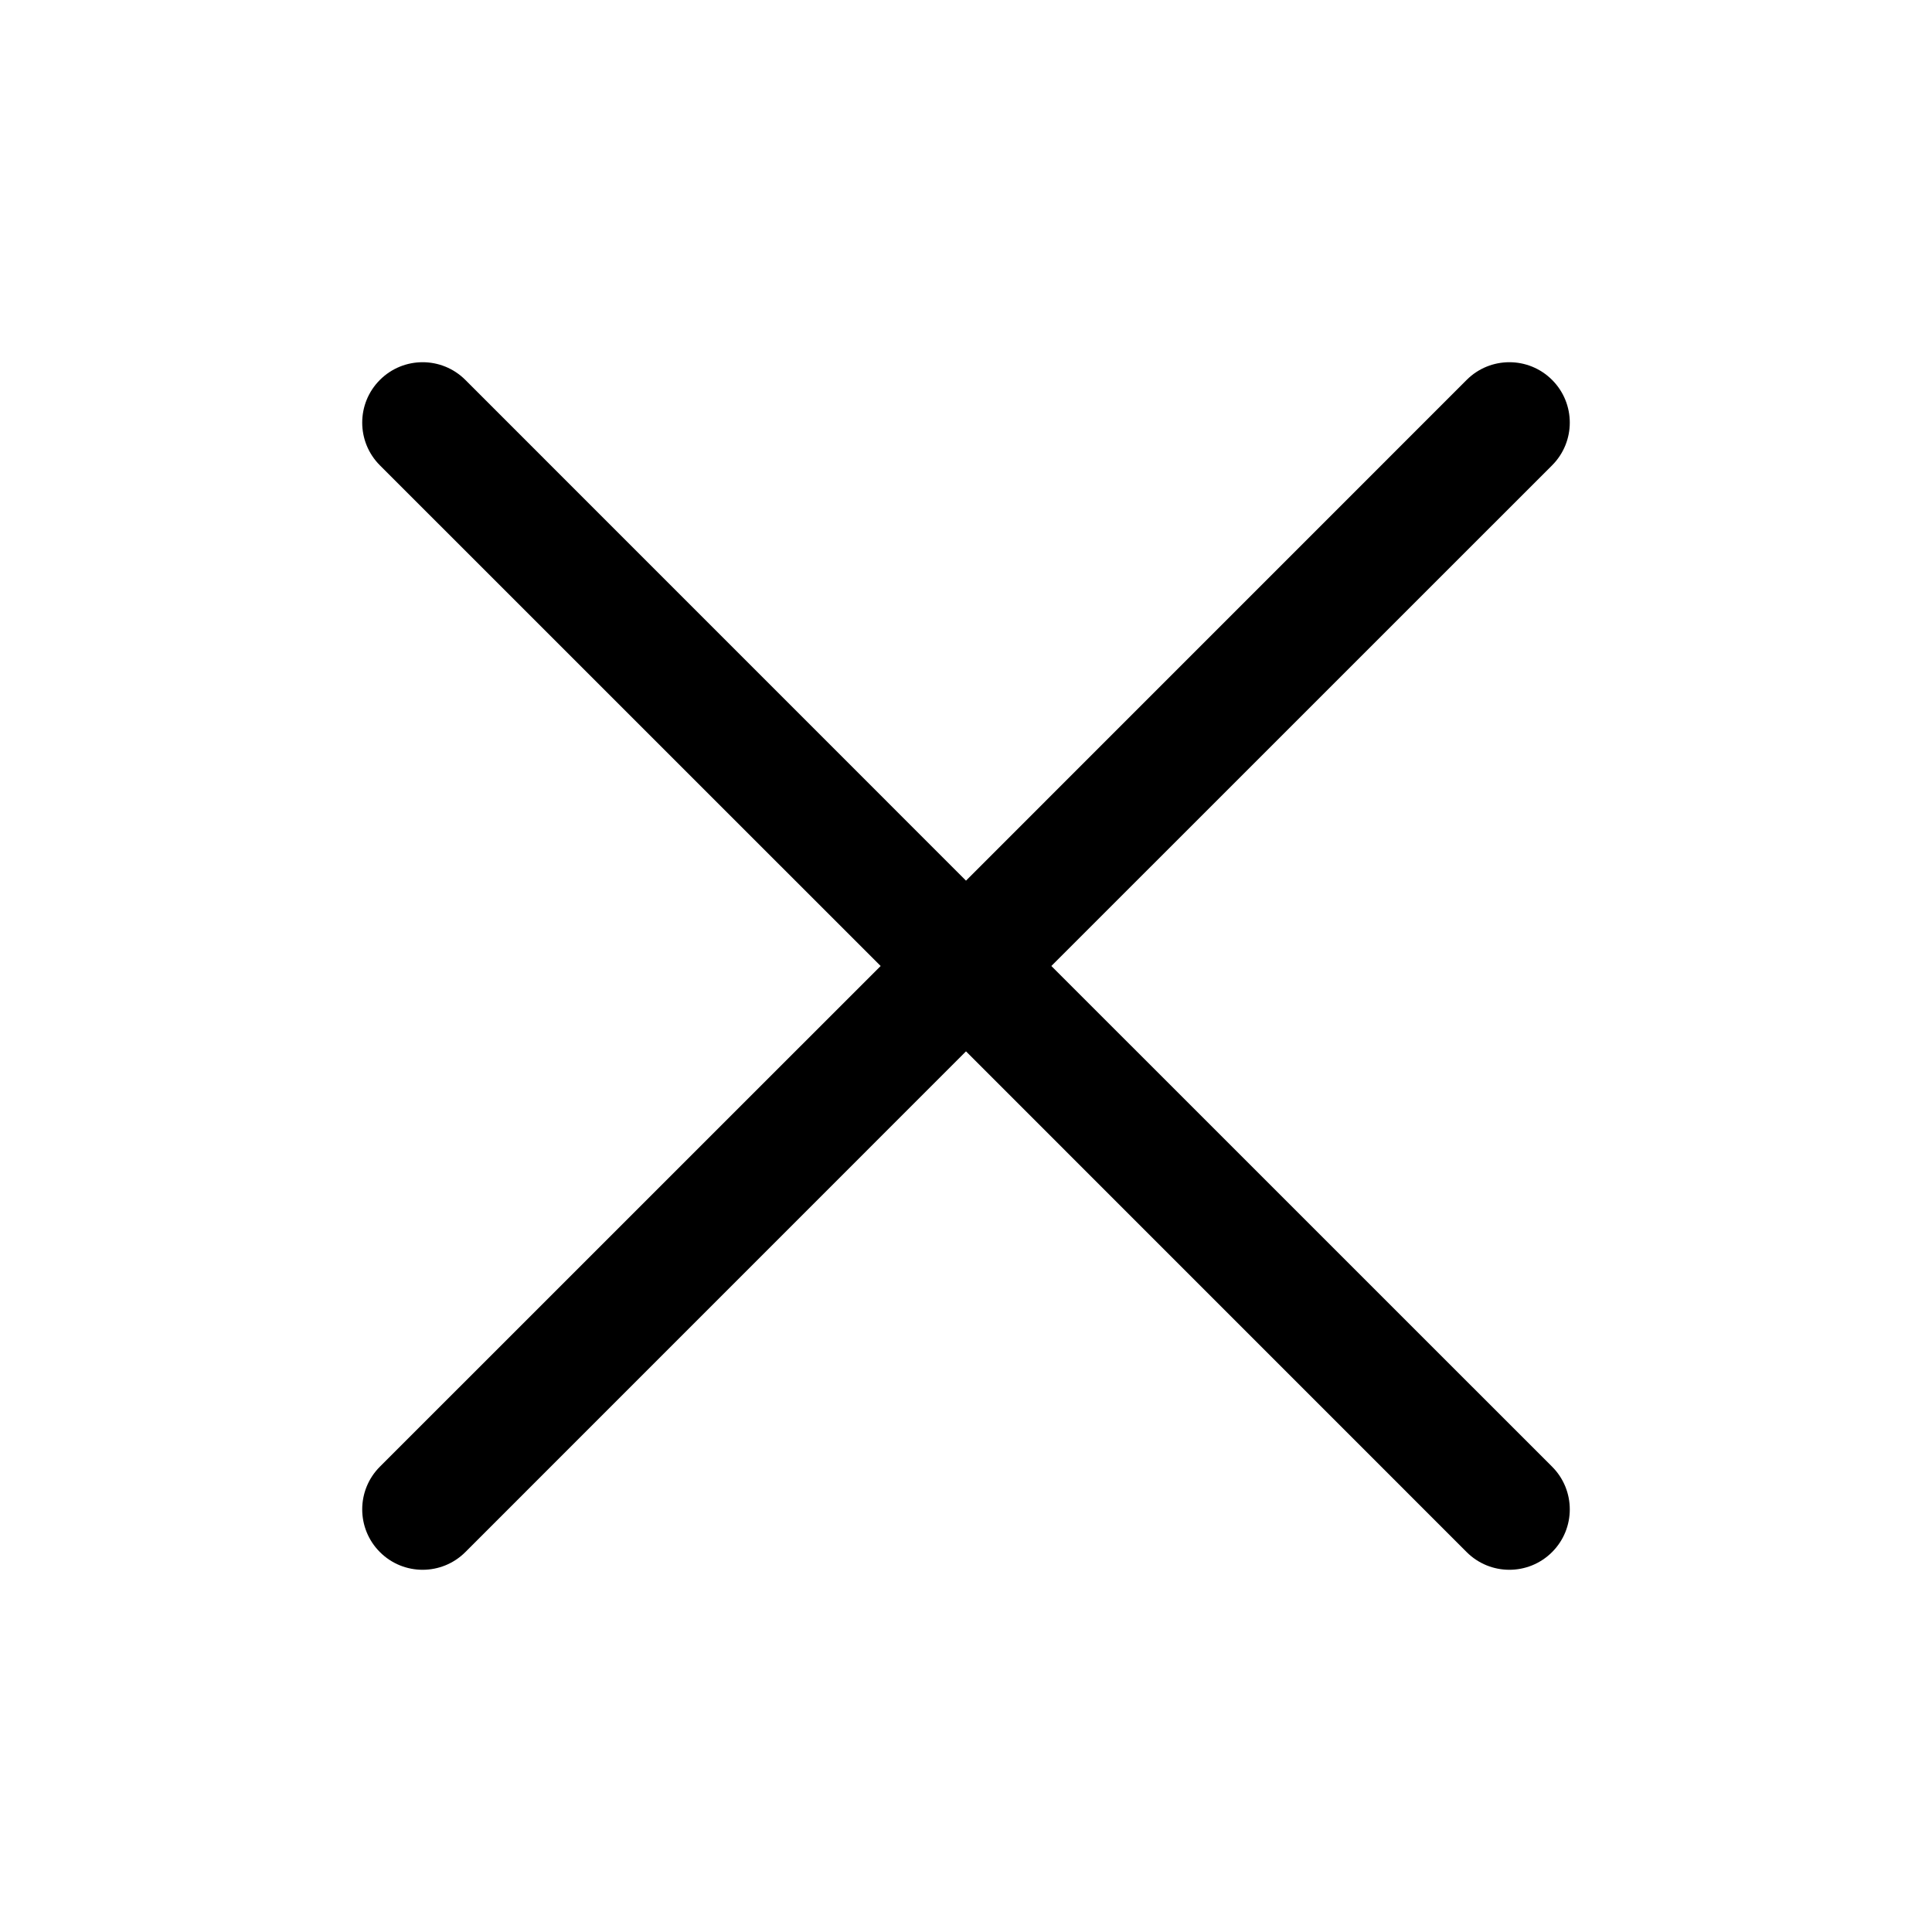
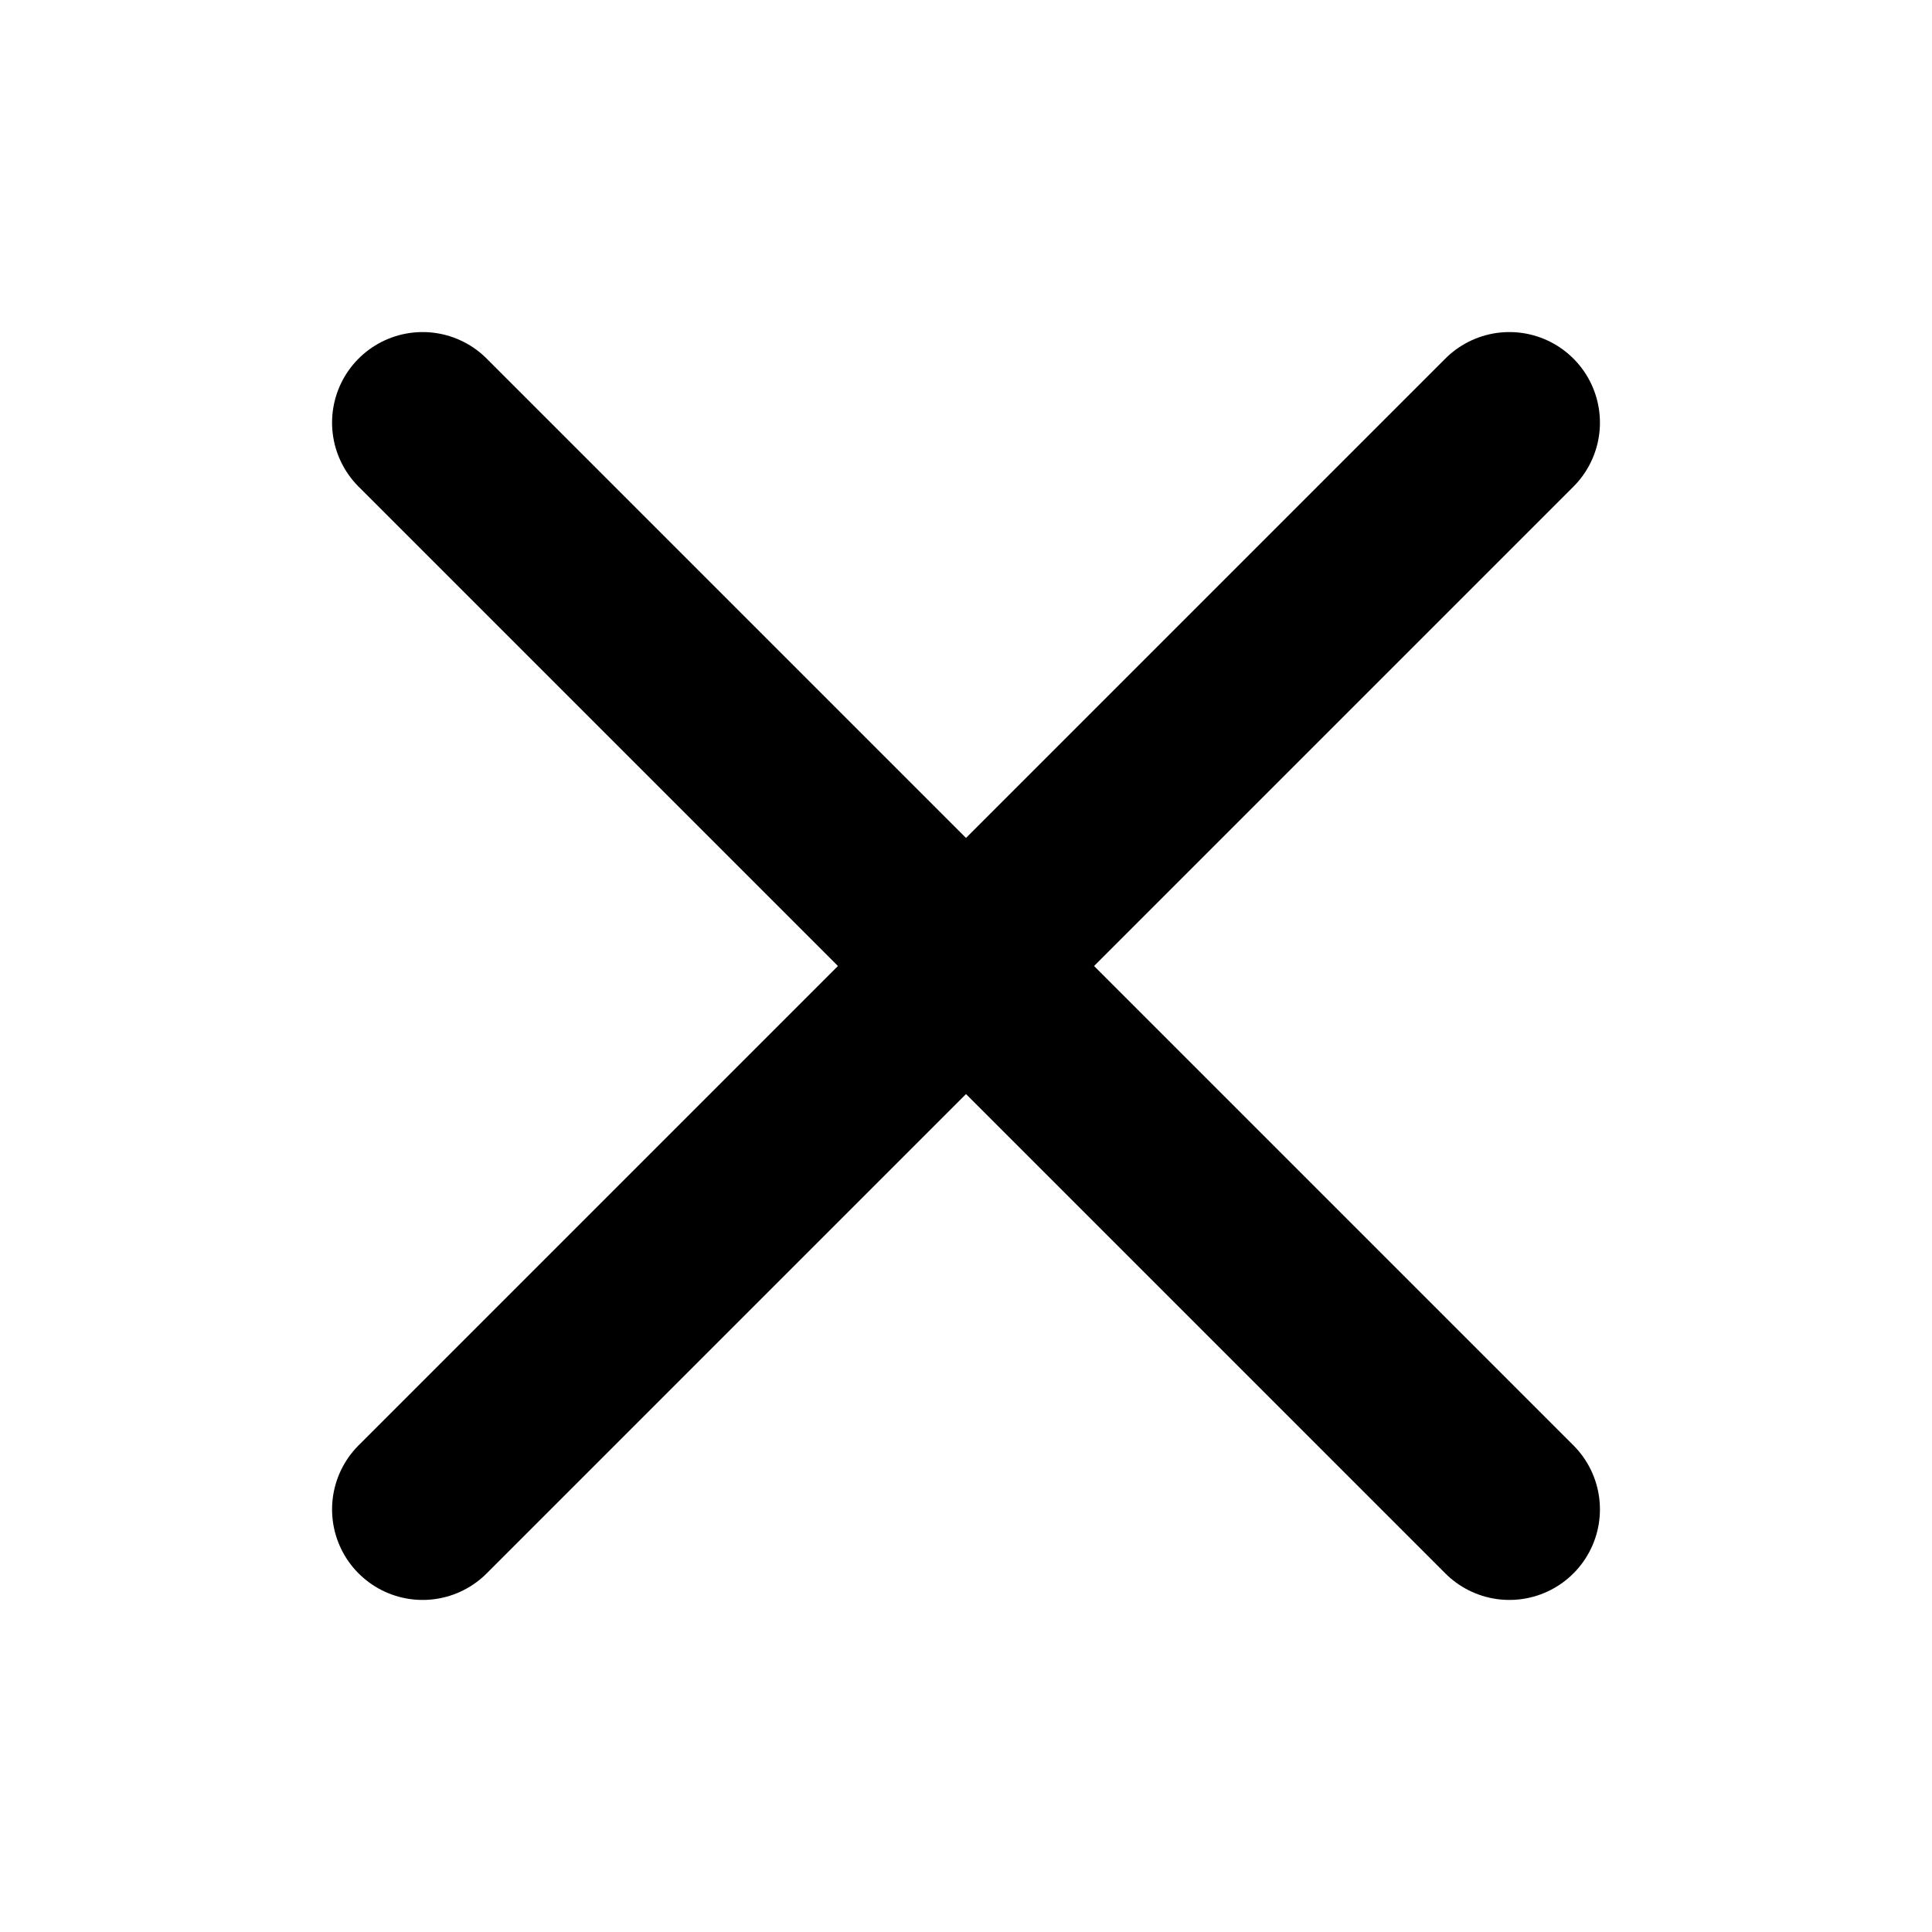
- <svg xmlns="http://www.w3.org/2000/svg" width="32" height="32" fill="#000000" viewBox="0 0 256 256">
-   <path d="M205.66,194.34a8,8,0,0,1-11.32,11.32L128,139.31,61.66,205.66a8,8,0,0,1-11.32-11.32L116.69,128,50.34,61.66A8,8,0,0,1,61.66,50.34L128,116.69l66.34-66.35a8,8,0,0,1,11.32,11.32L139.31,128Z" />
+ <svg xmlns="http://www.w3.org/2000/svg" viewBox="0 0 256 256">
+   <rect width="256" height="256" fill="none" />
+   <line x1="200" y1="56" x2="56" y2="200" fill="none" stroke="currentColor" stroke-linecap="round" stroke-linejoin="round" stroke-width="24" />
+   <line x1="200" y1="200" x2="56" y2="56" fill="none" stroke="currentColor" stroke-linecap="round" stroke-linejoin="round" stroke-width="24" />
</svg>
